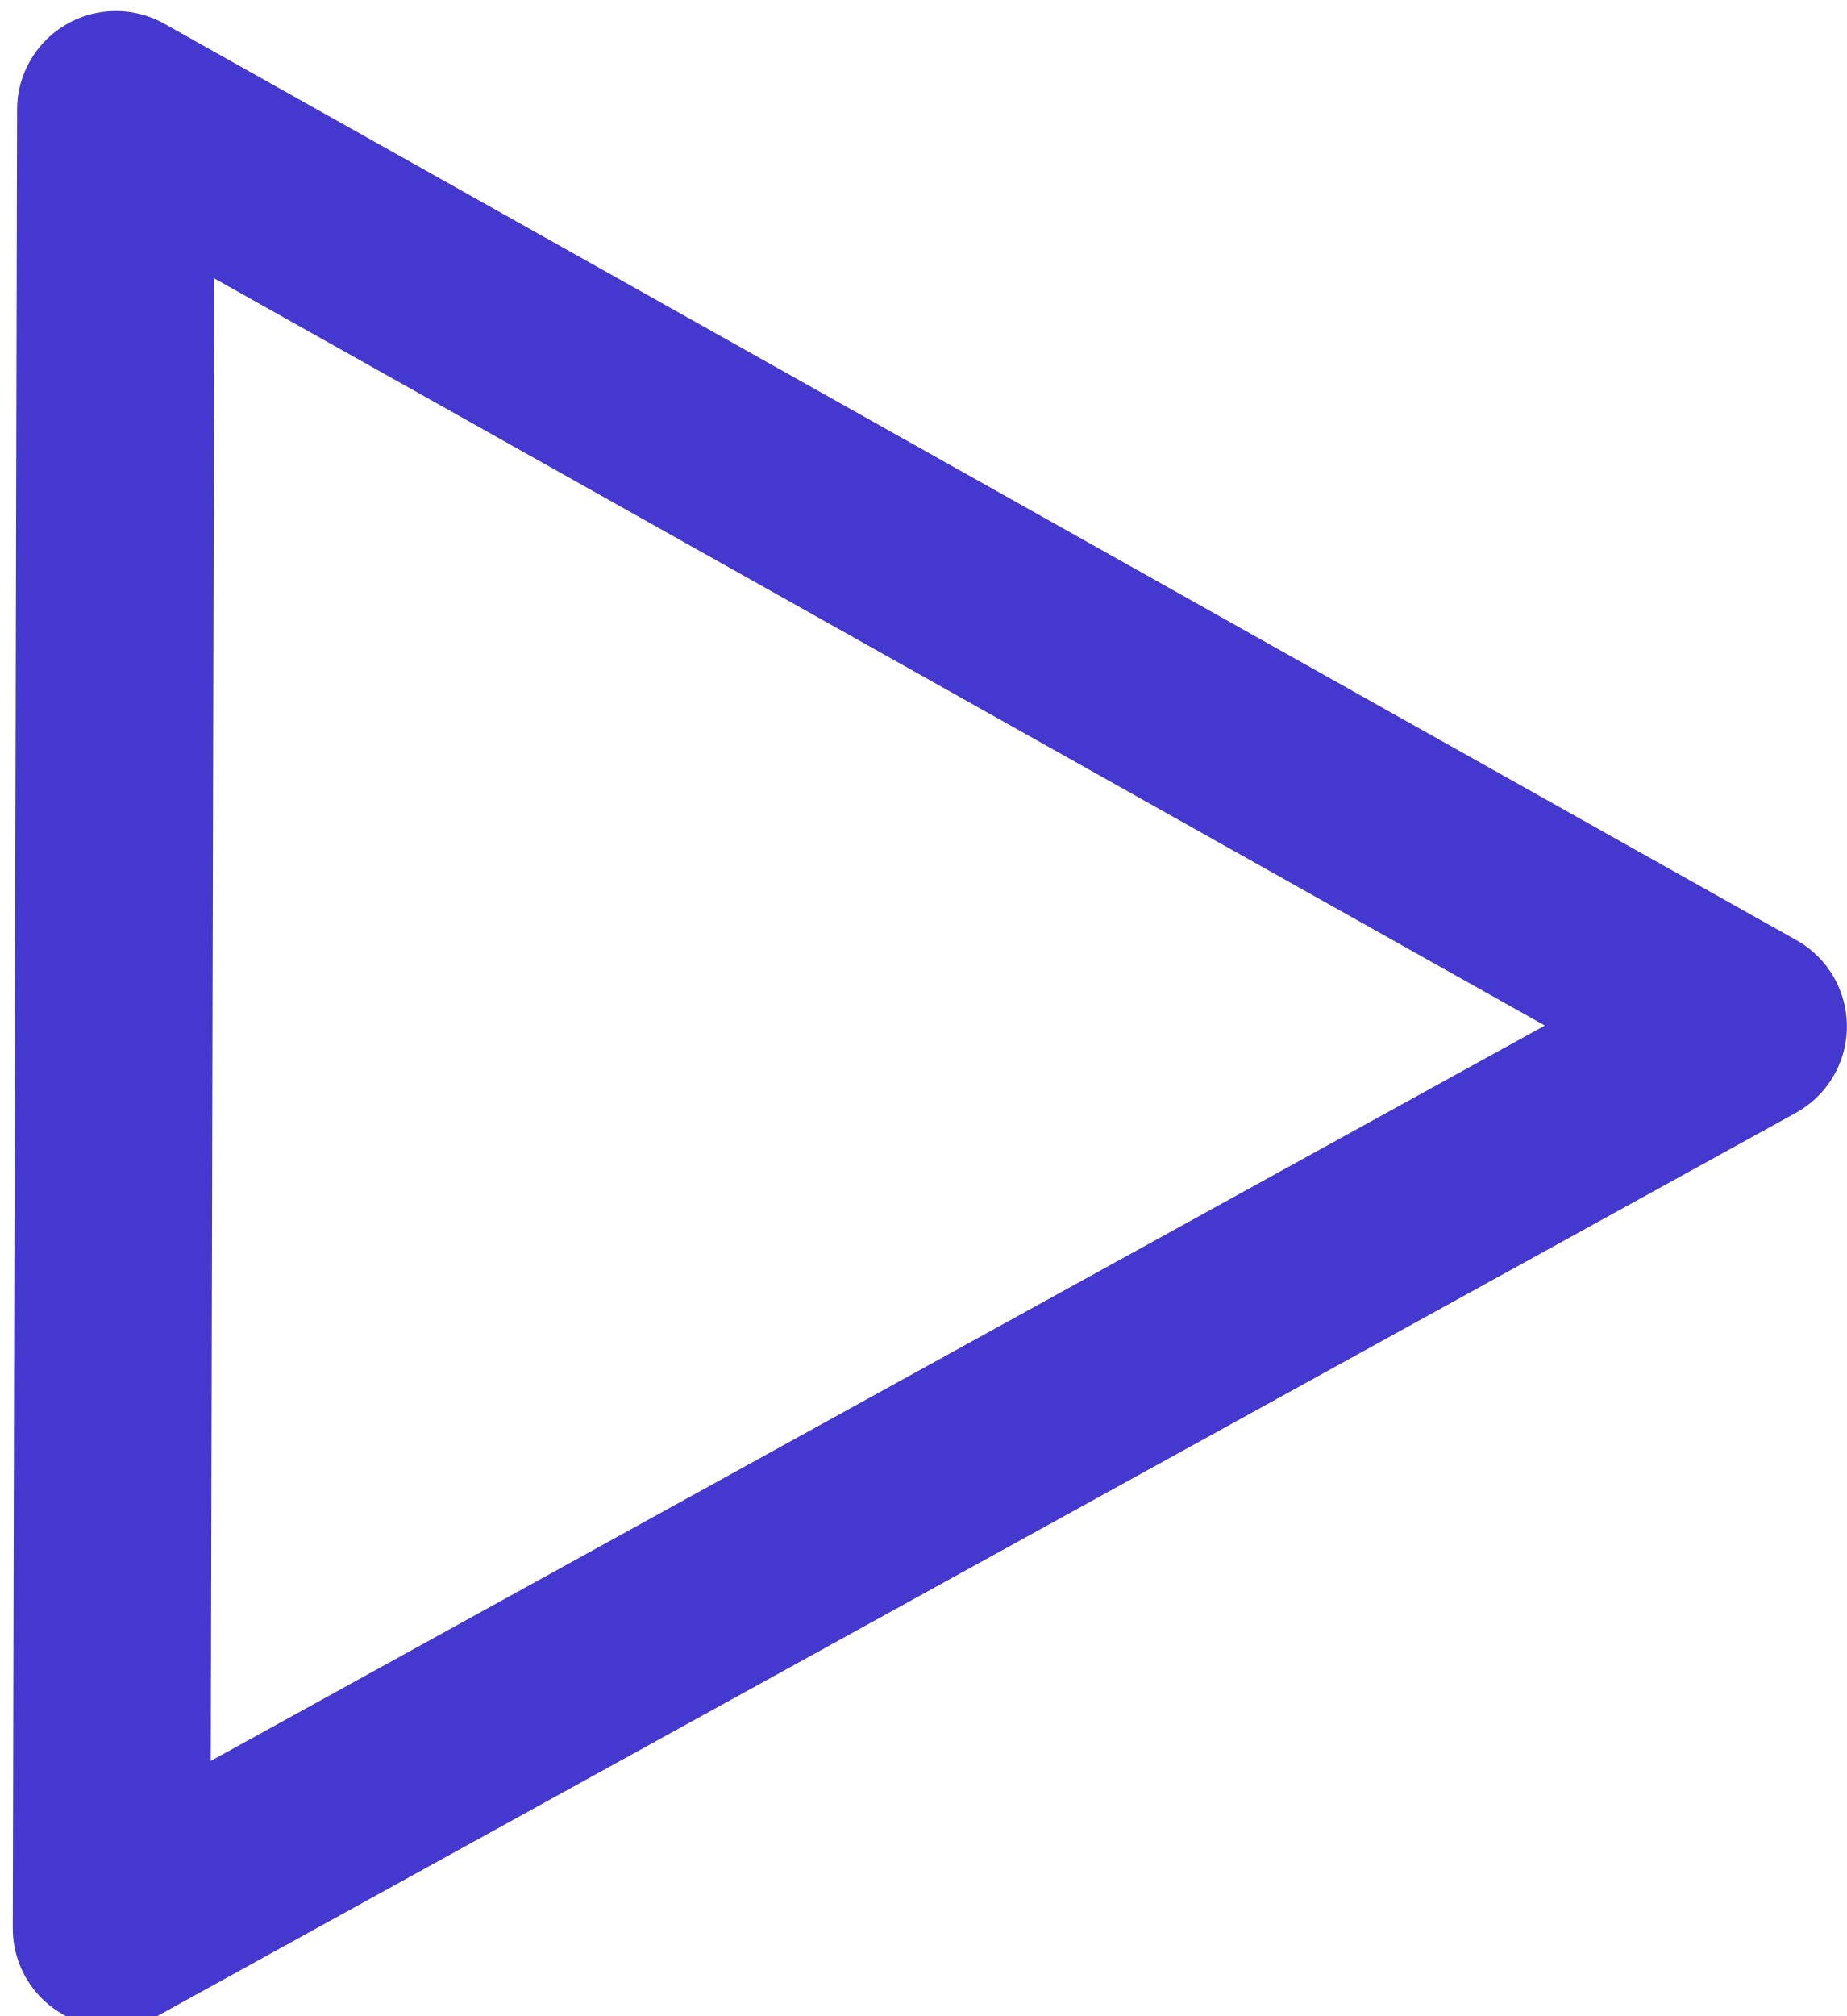
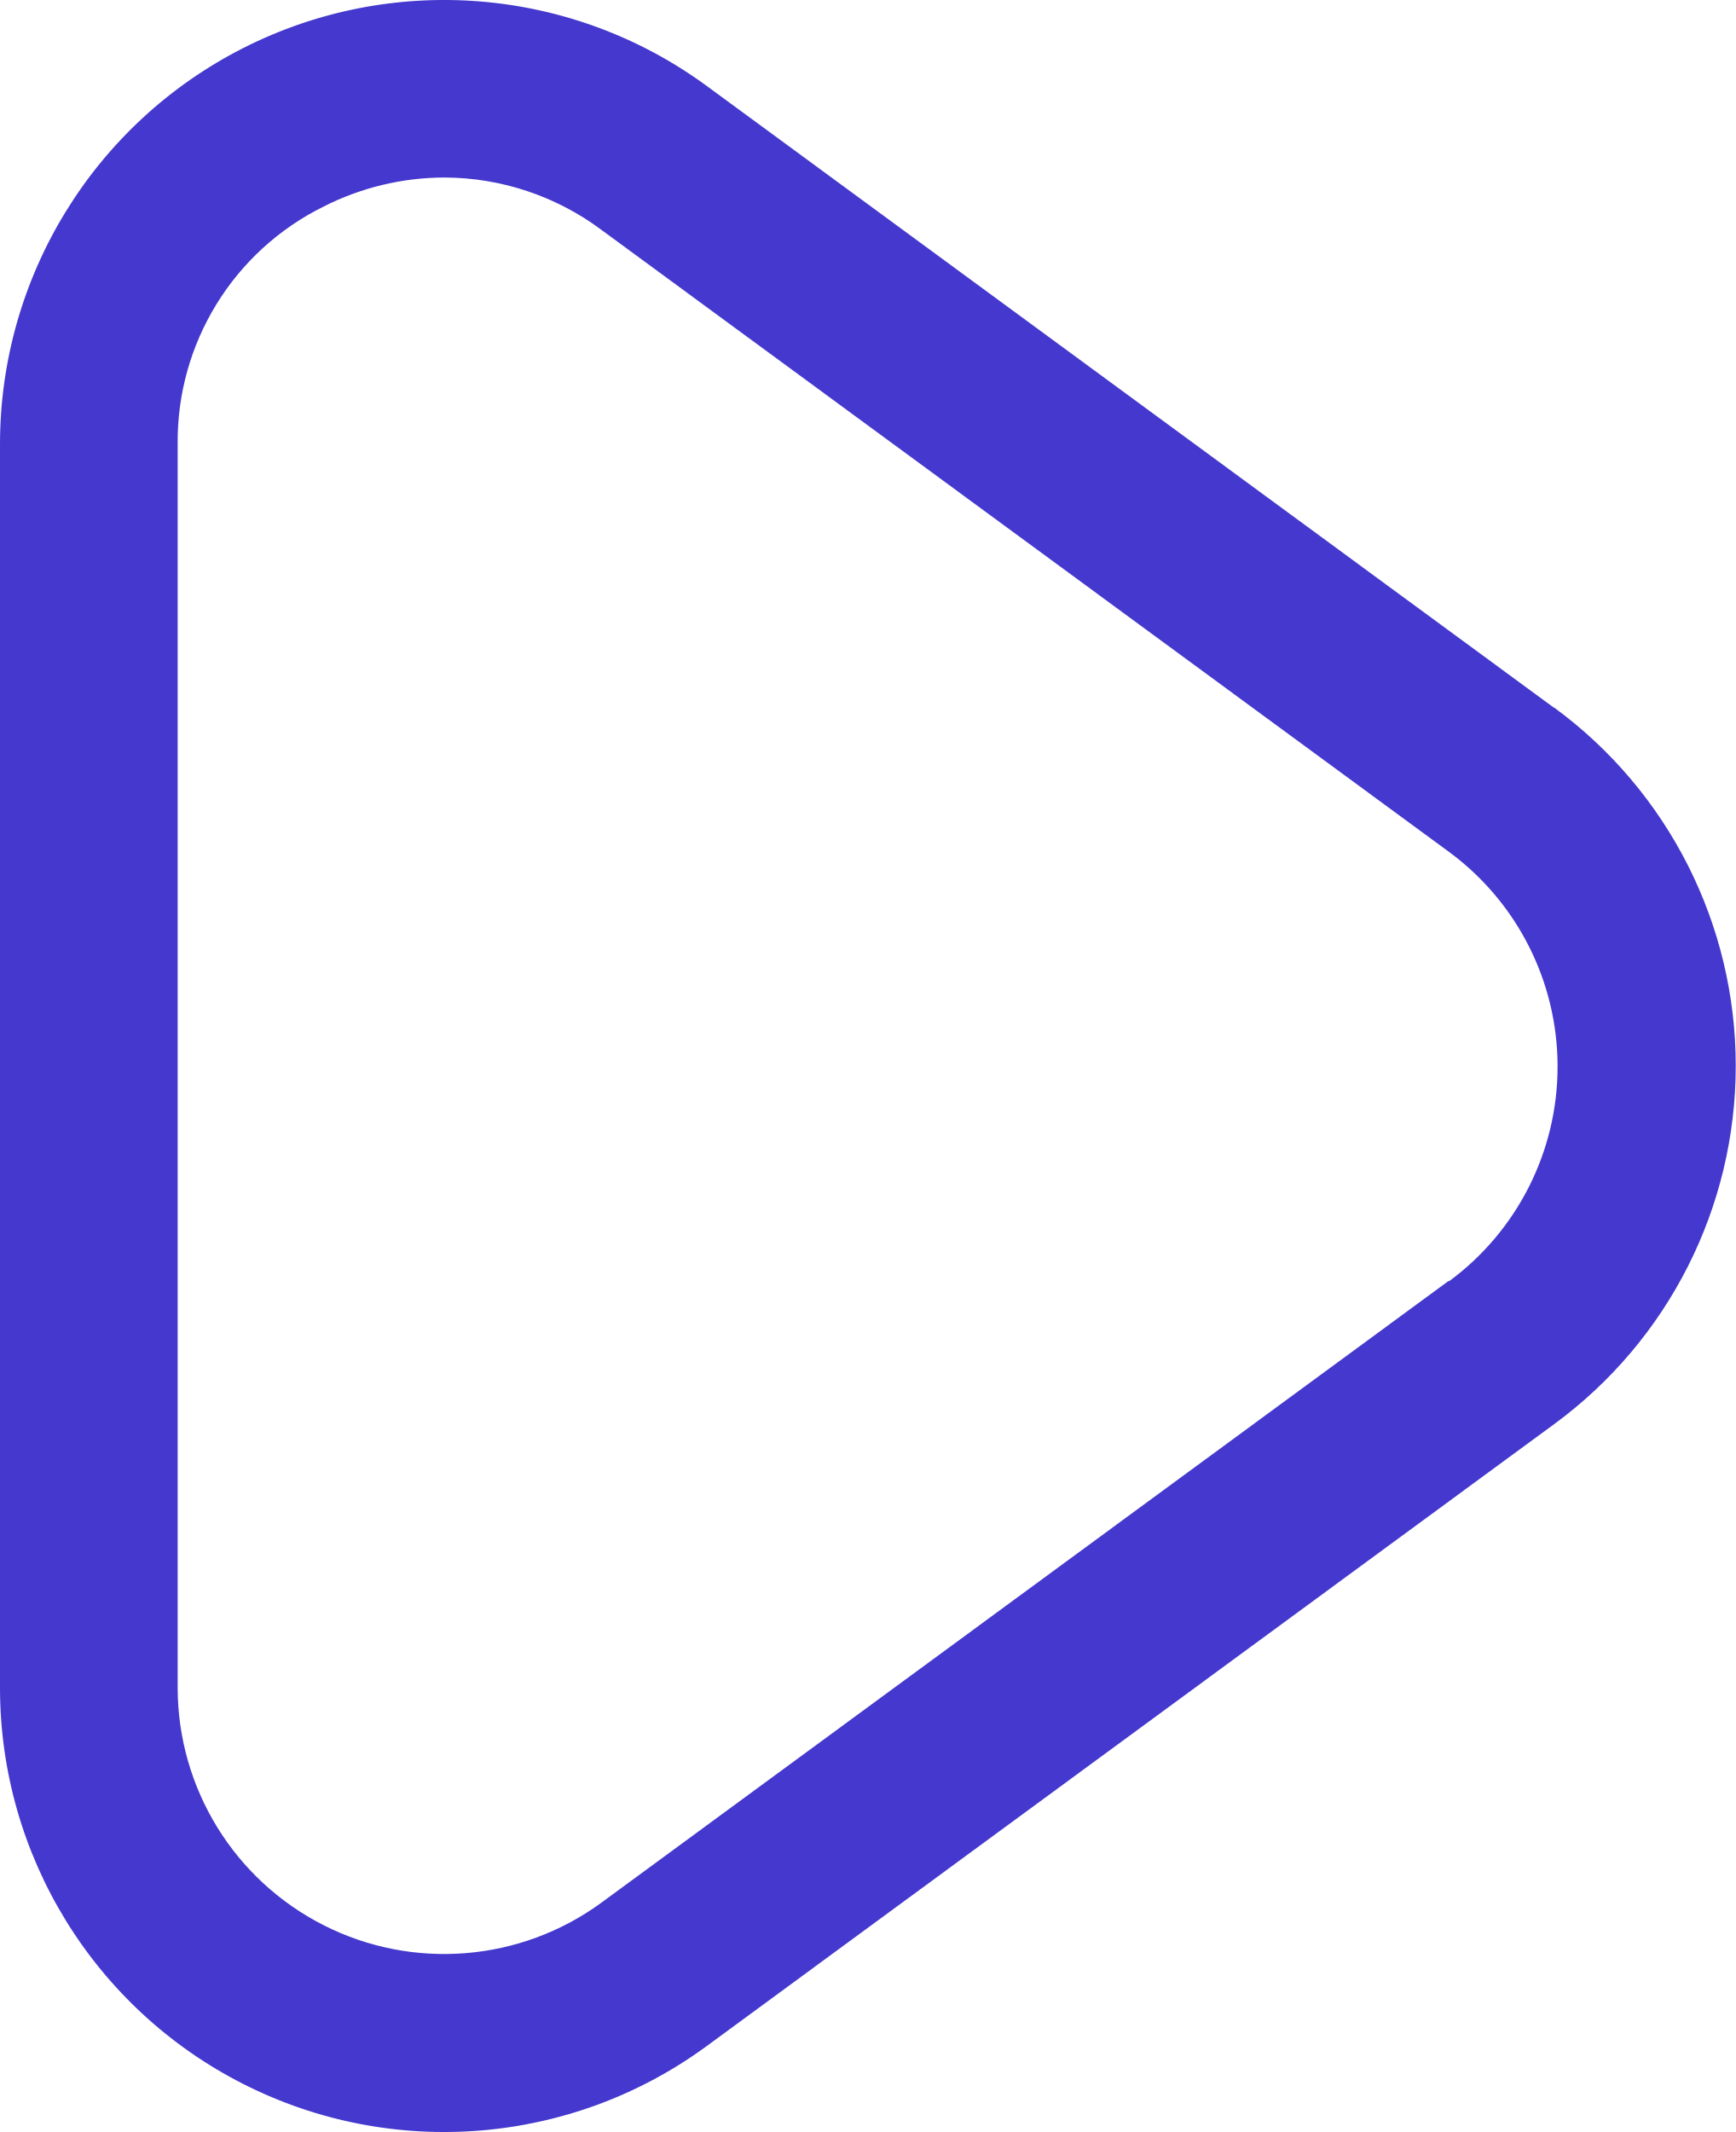
- <svg xmlns="http://www.w3.org/2000/svg" width="15.551mm" height="16.974mm" viewBox="0 0 15.551 16.974" version="1.1" id="svg1" xml:space="preserve">
+ <svg xmlns="http://www.w3.org/2000/svg" width="110.293mm" height="135.45mm" viewBox="0 0 110.293 135.45" version="1.1" id="svg1" xml:space="preserve">
  <defs id="defs1" />
-   <g id="layer1" transform="rotate(-0.7918707,-10164.108,7221.515)">
-     <path style="fill:none;stroke:#4438ce;stroke-width:1.664;stroke-linecap:round;stroke-linejoin:round;stroke-dasharray:none" id="path27" d="m 99.548,157.409 0.124,-7.655 0.124,-7.655 6.819,3.953 6.819,3.953 -6.944,3.702 z" />
+   <g id="layer1" transform="translate(-49.30675,-80.77508)">
+     <path d="M 148.051,125.738 94.203,86.227 A 28.222,28.222 0 0 0 49.307,108.986 v 79.022 a 28.222,28.222 0 0 0 44.913,22.753 L 148.068,171.249 a 28.222,28.222 0 0 0 0,-45.517 z m -6.683,36.407 -53.848,39.511 a 16.933,16.933 0 0 1 -26.924,-13.648 v -79.022 a 16.64,16.64 0 0 1 9.263,-15.082 17.035,17.035 0 0 1 7.705,-1.851 16.764,16.764 0 0 1 9.957,3.325 l 53.848,39.511 a 16.933,16.933 0 0 1 0,27.297 z" id="path1" style="fill:#4438ce;stroke-width:5.644" />
  </g>
</svg>
